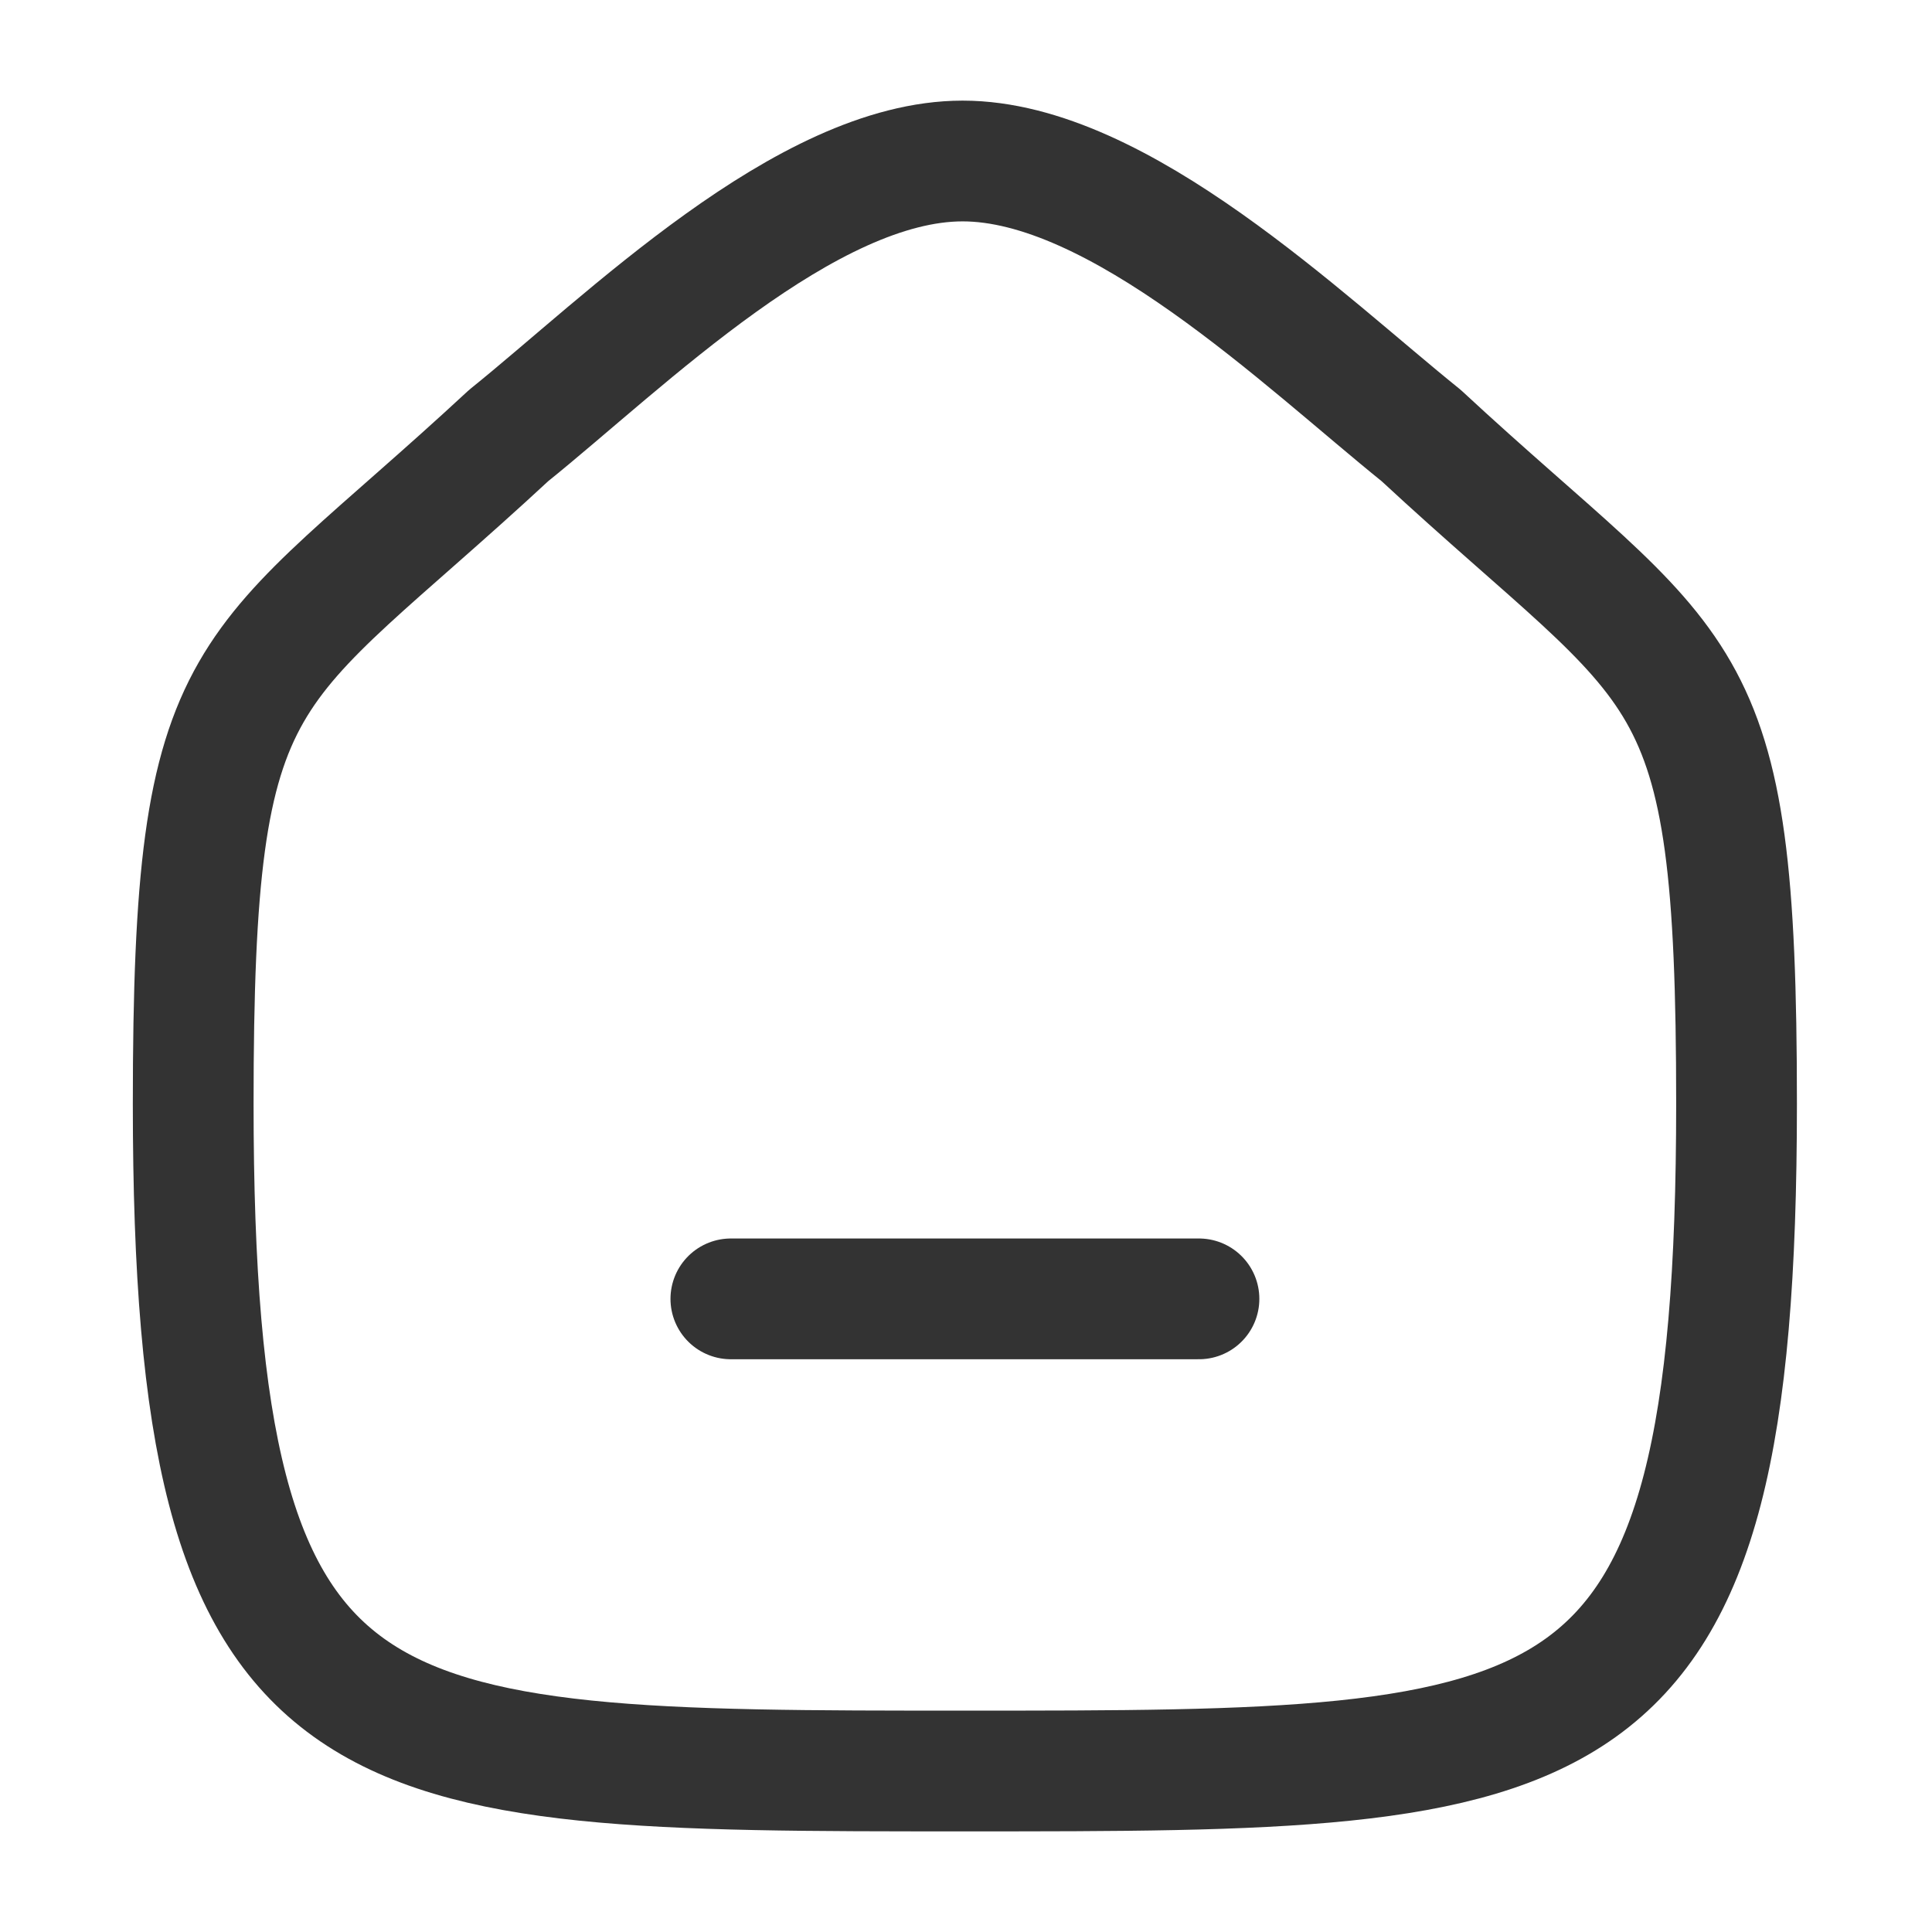
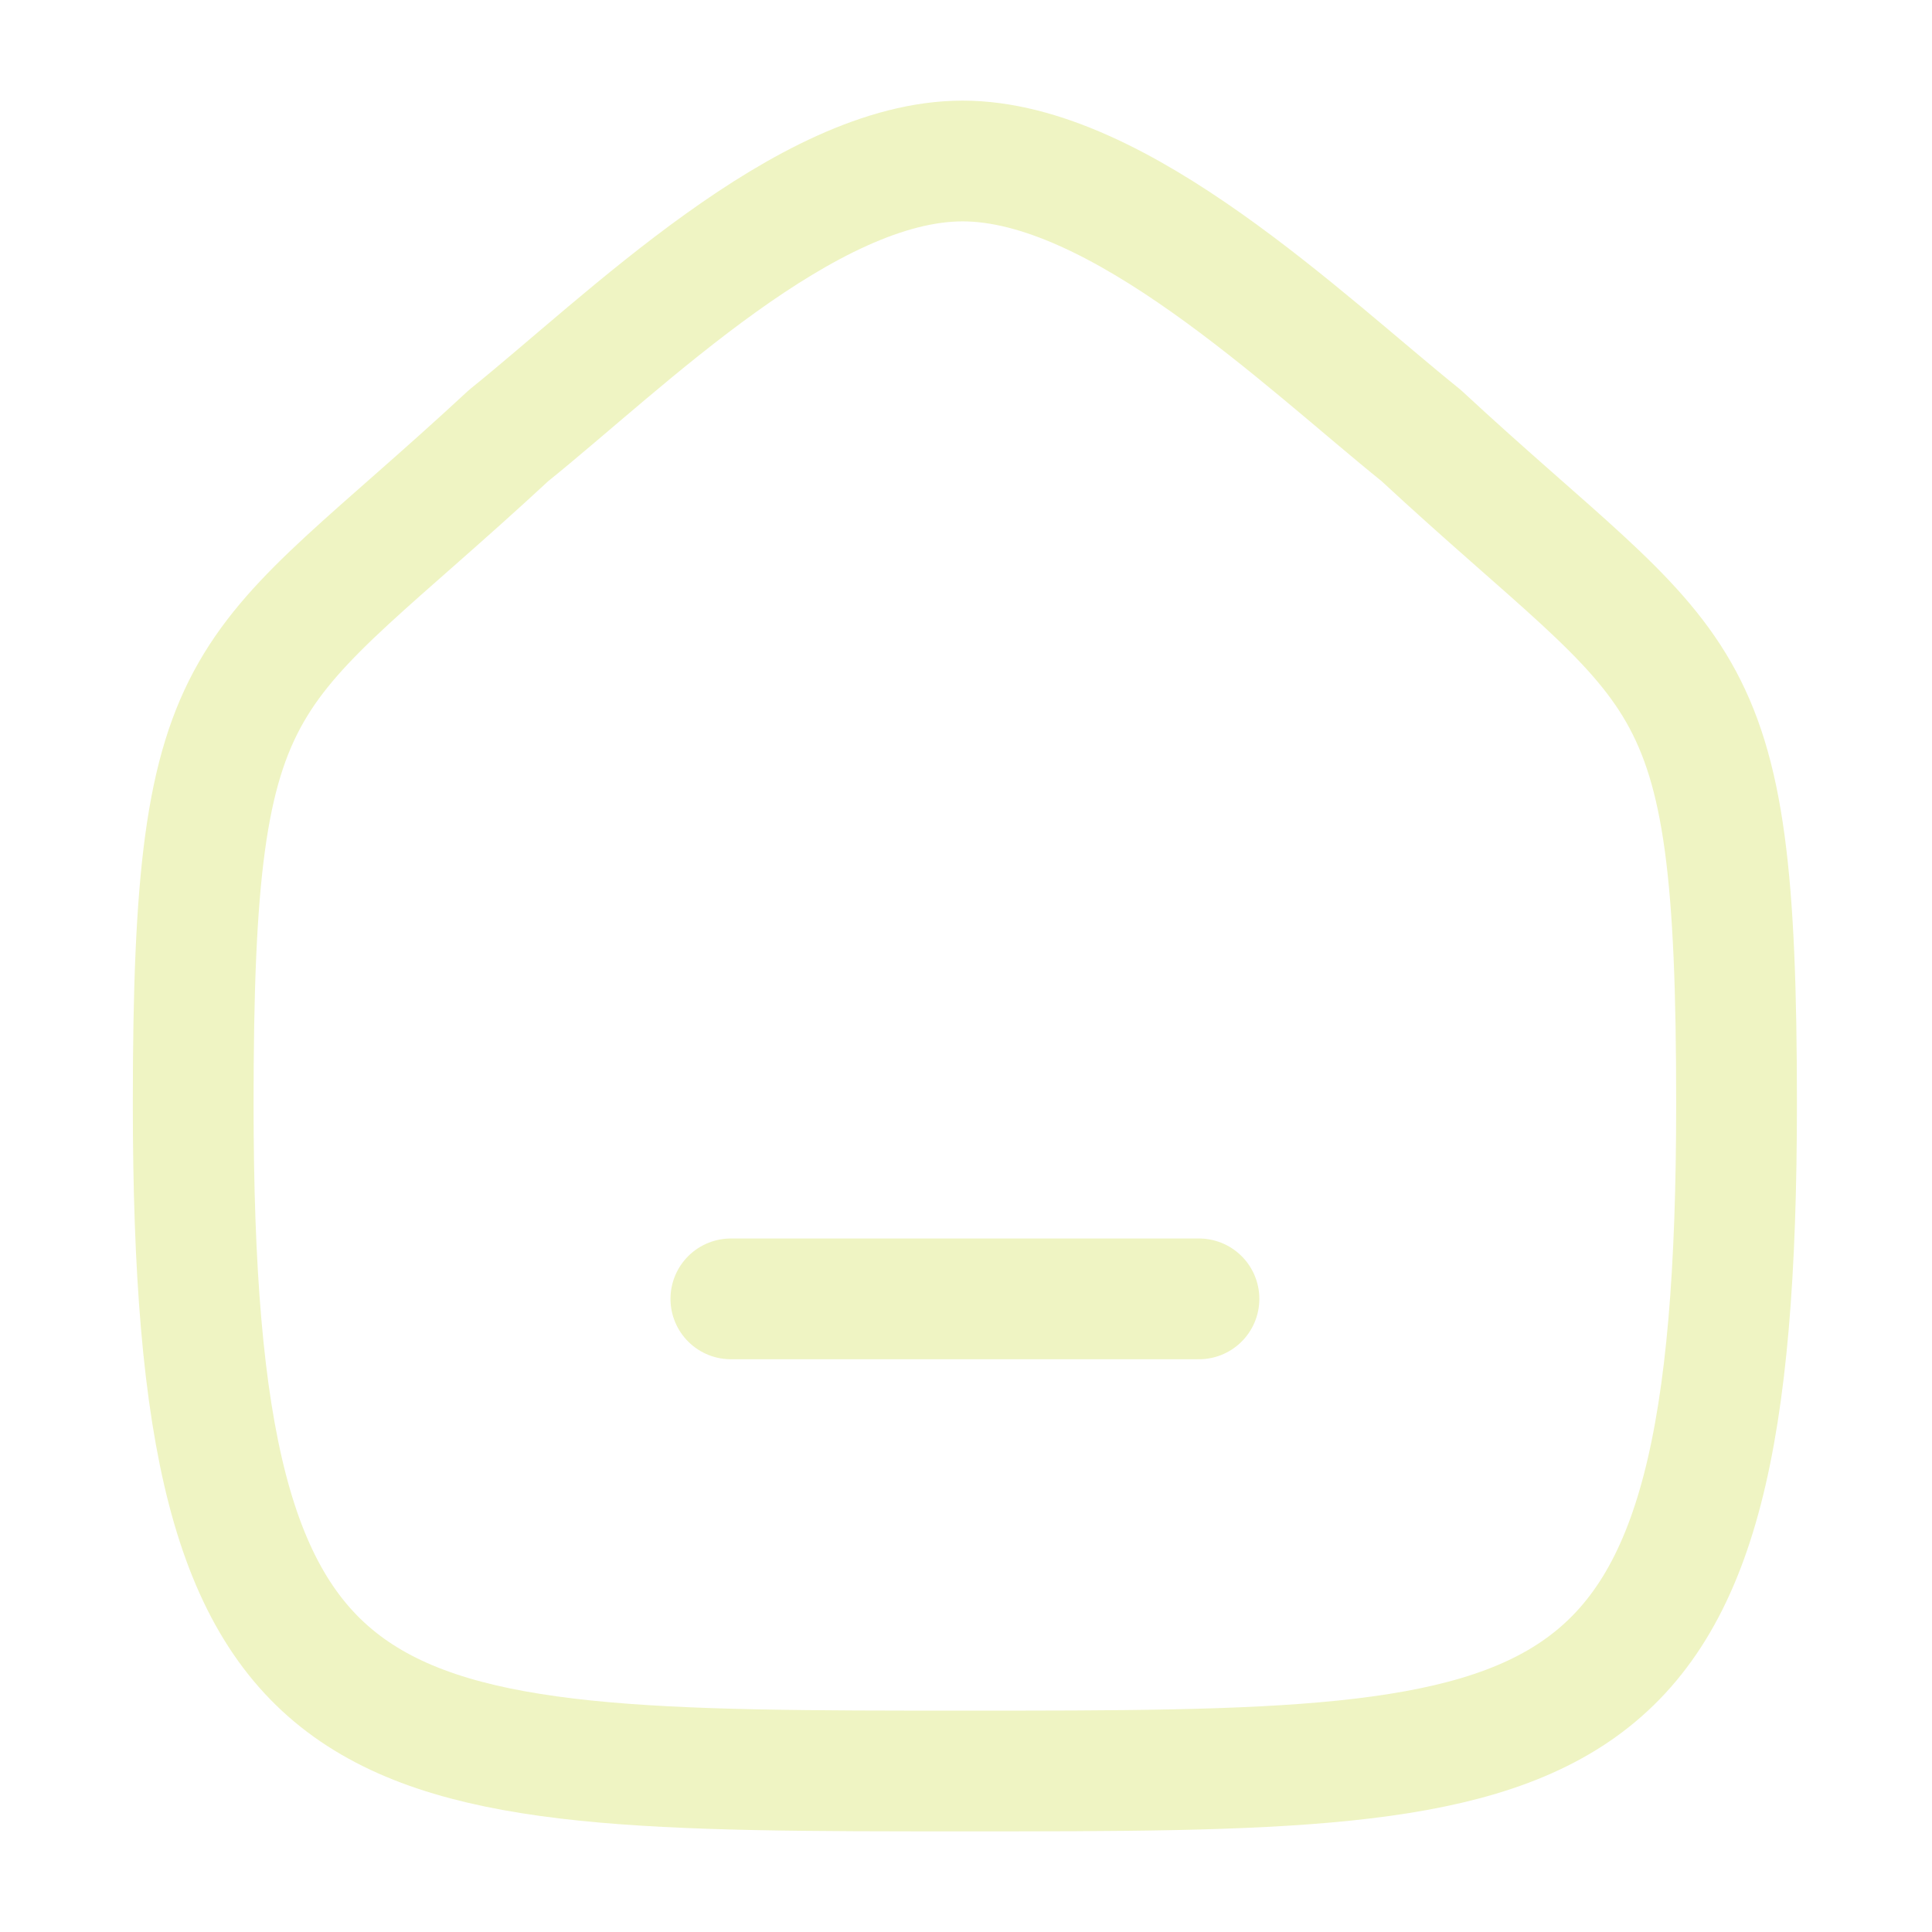
<svg xmlns="http://www.w3.org/2000/svg" width="24" height="24" viewBox="0 0 24 24" fill="none">
-   <path d="M9.079 16.135H14.894" stroke="#333333" stroke-width="1.5" stroke-linecap="round" stroke-linejoin="round" />
-   <path fill-rule="evenodd" clip-rule="evenodd" d="M2.4 13.713C2.4 8.082 3.014 8.475 6.319 5.41C7.765 4.246 10.015 2 11.958 2C13.9 2 16.195 4.235 17.654 5.41C20.959 8.475 21.572 8.082 21.572 13.713C21.572 22 19.613 22 11.986 22C4.359 22 2.4 22 2.4 13.713Z" stroke="#333333" stroke-width="1.5" stroke-linecap="round" stroke-linejoin="round" />
+   <path d="M9.079 16.135H14.894" stroke="#EFF4C3" stroke-width="1.5" stroke-linecap="round" stroke-linejoin="round" />
+   <path fill-rule="evenodd" clip-rule="evenodd" d="M2.4 13.713C2.4 8.082 3.014 8.475 6.319 5.41C7.765 4.246 10.015 2 11.958 2C13.9 2 16.195 4.235 17.654 5.41C20.959 8.475 21.572 8.082 21.572 13.713C21.572 22 19.613 22 11.986 22C4.359 22 2.4 22 2.4 13.713Z" stroke="#EFF4C3" stroke-width="1.5" stroke-linecap="round" stroke-linejoin="round" />
</svg>
